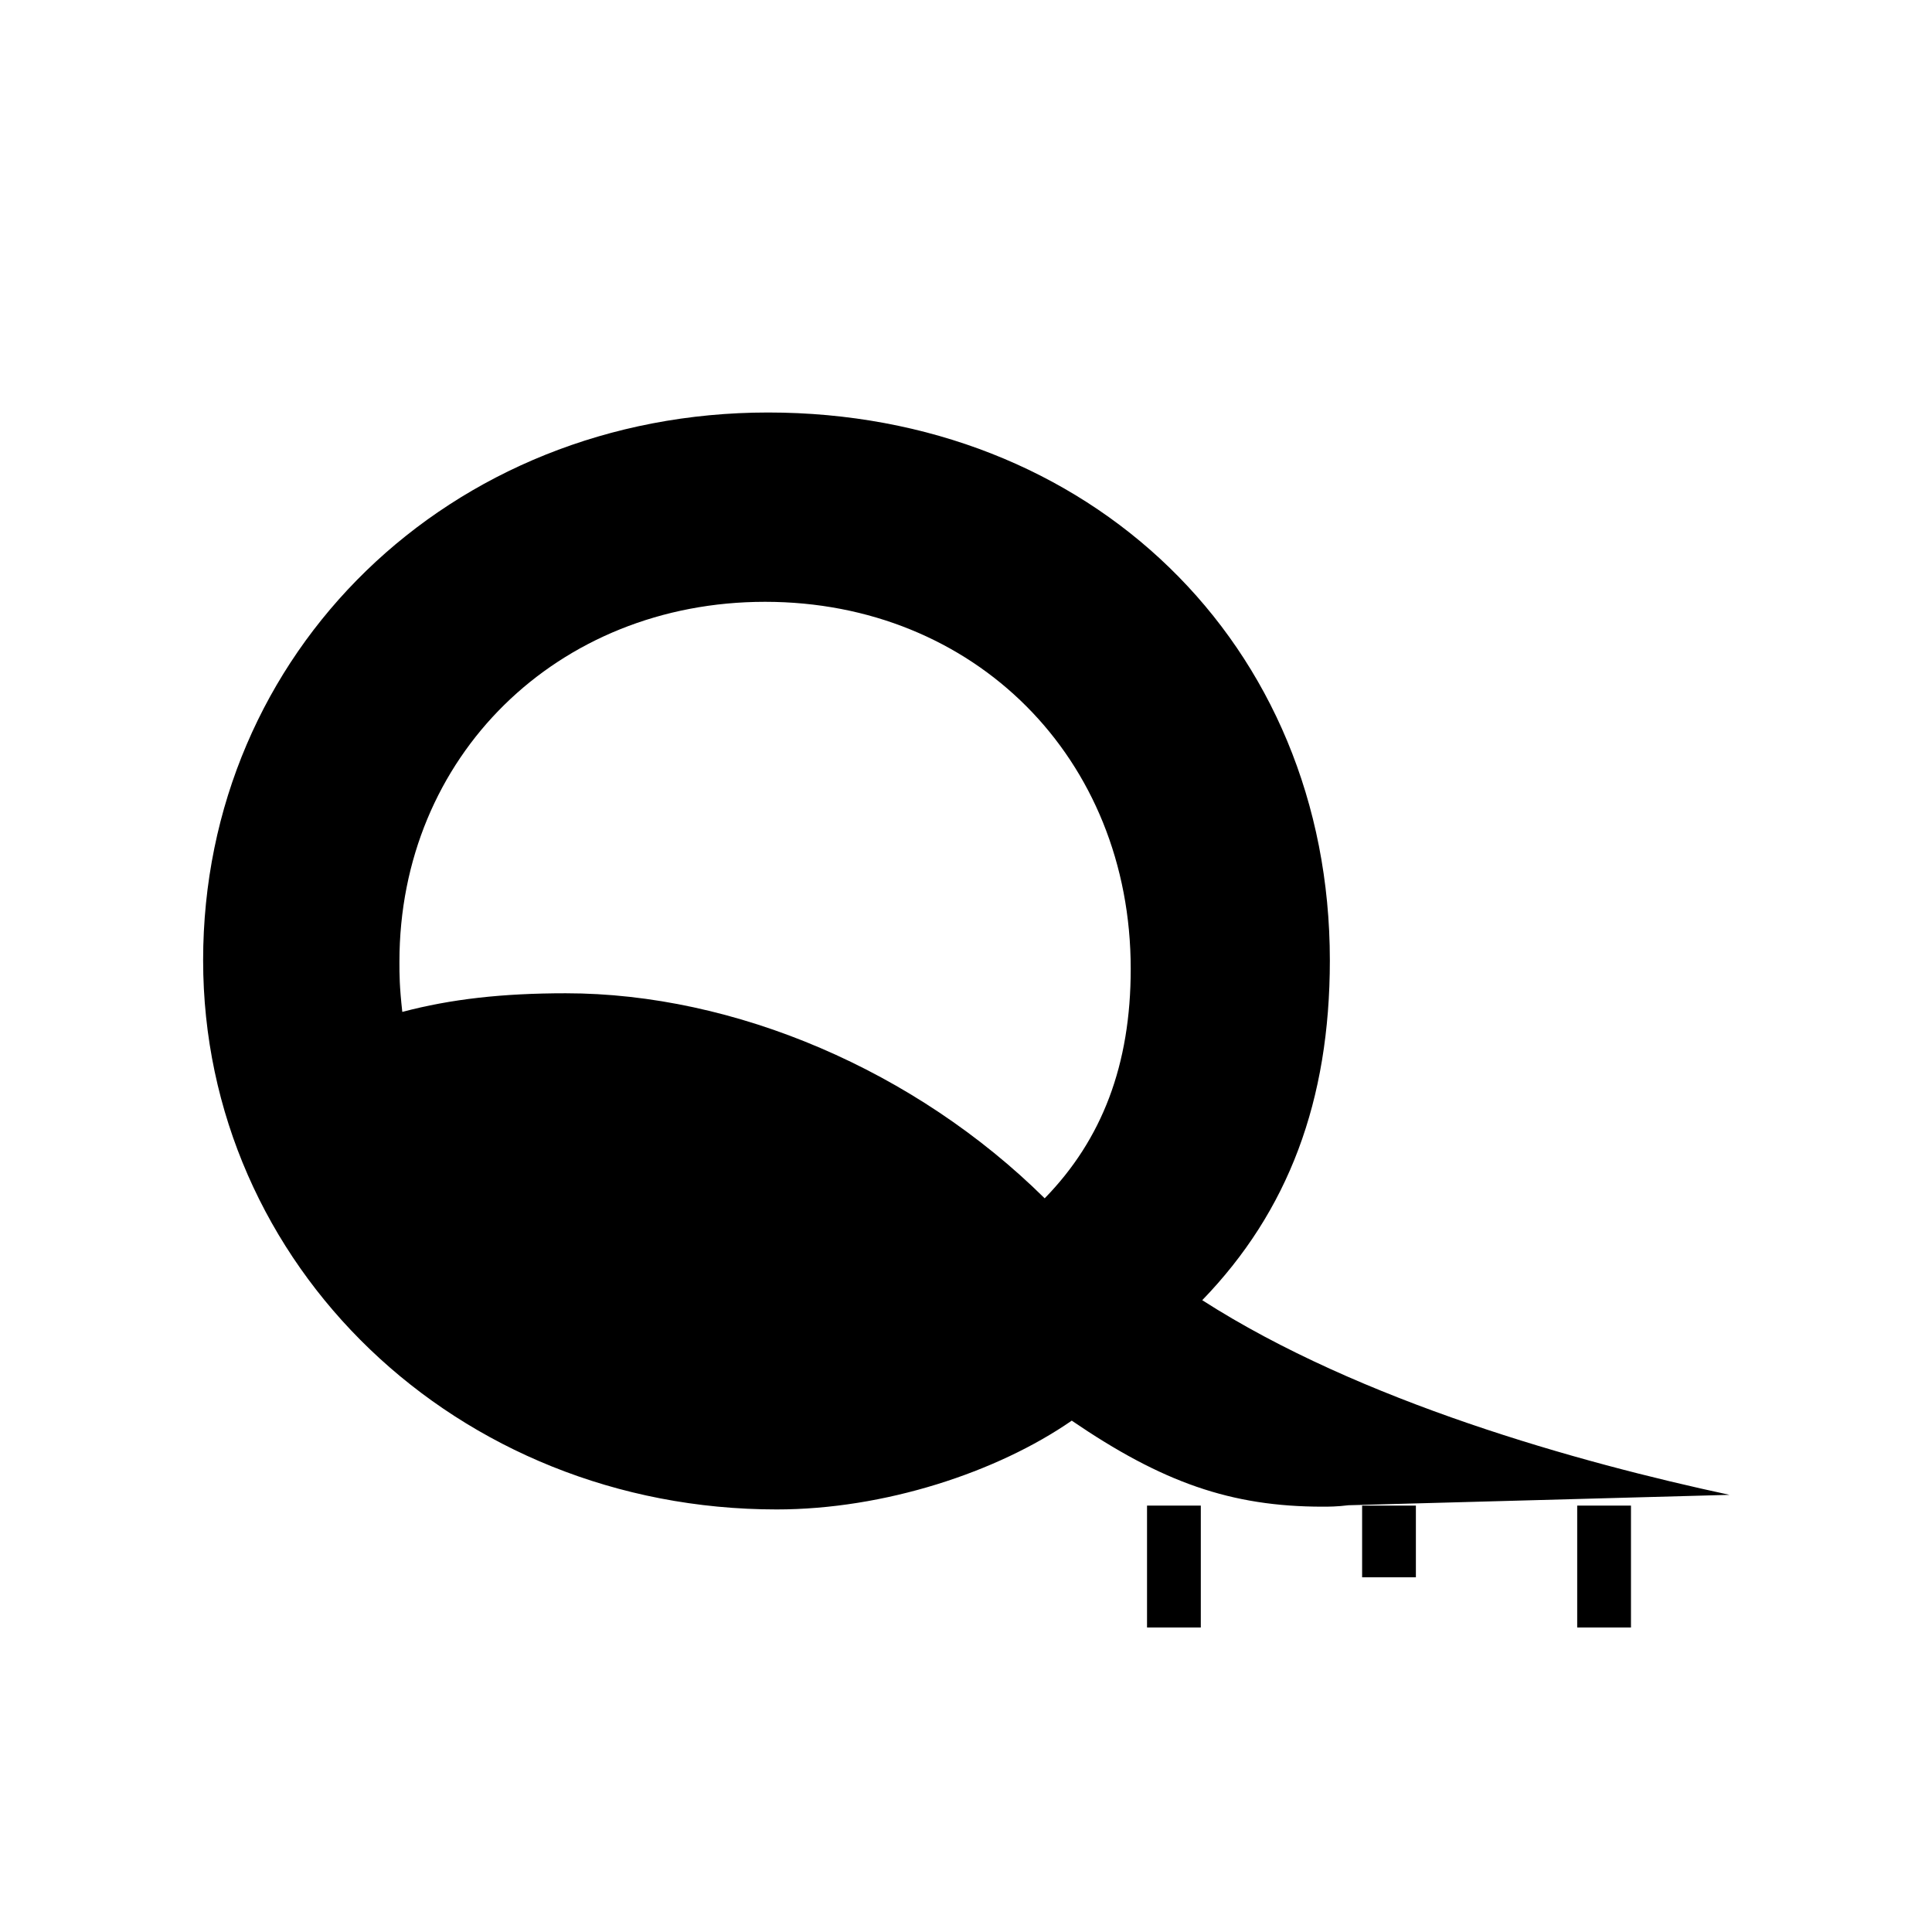
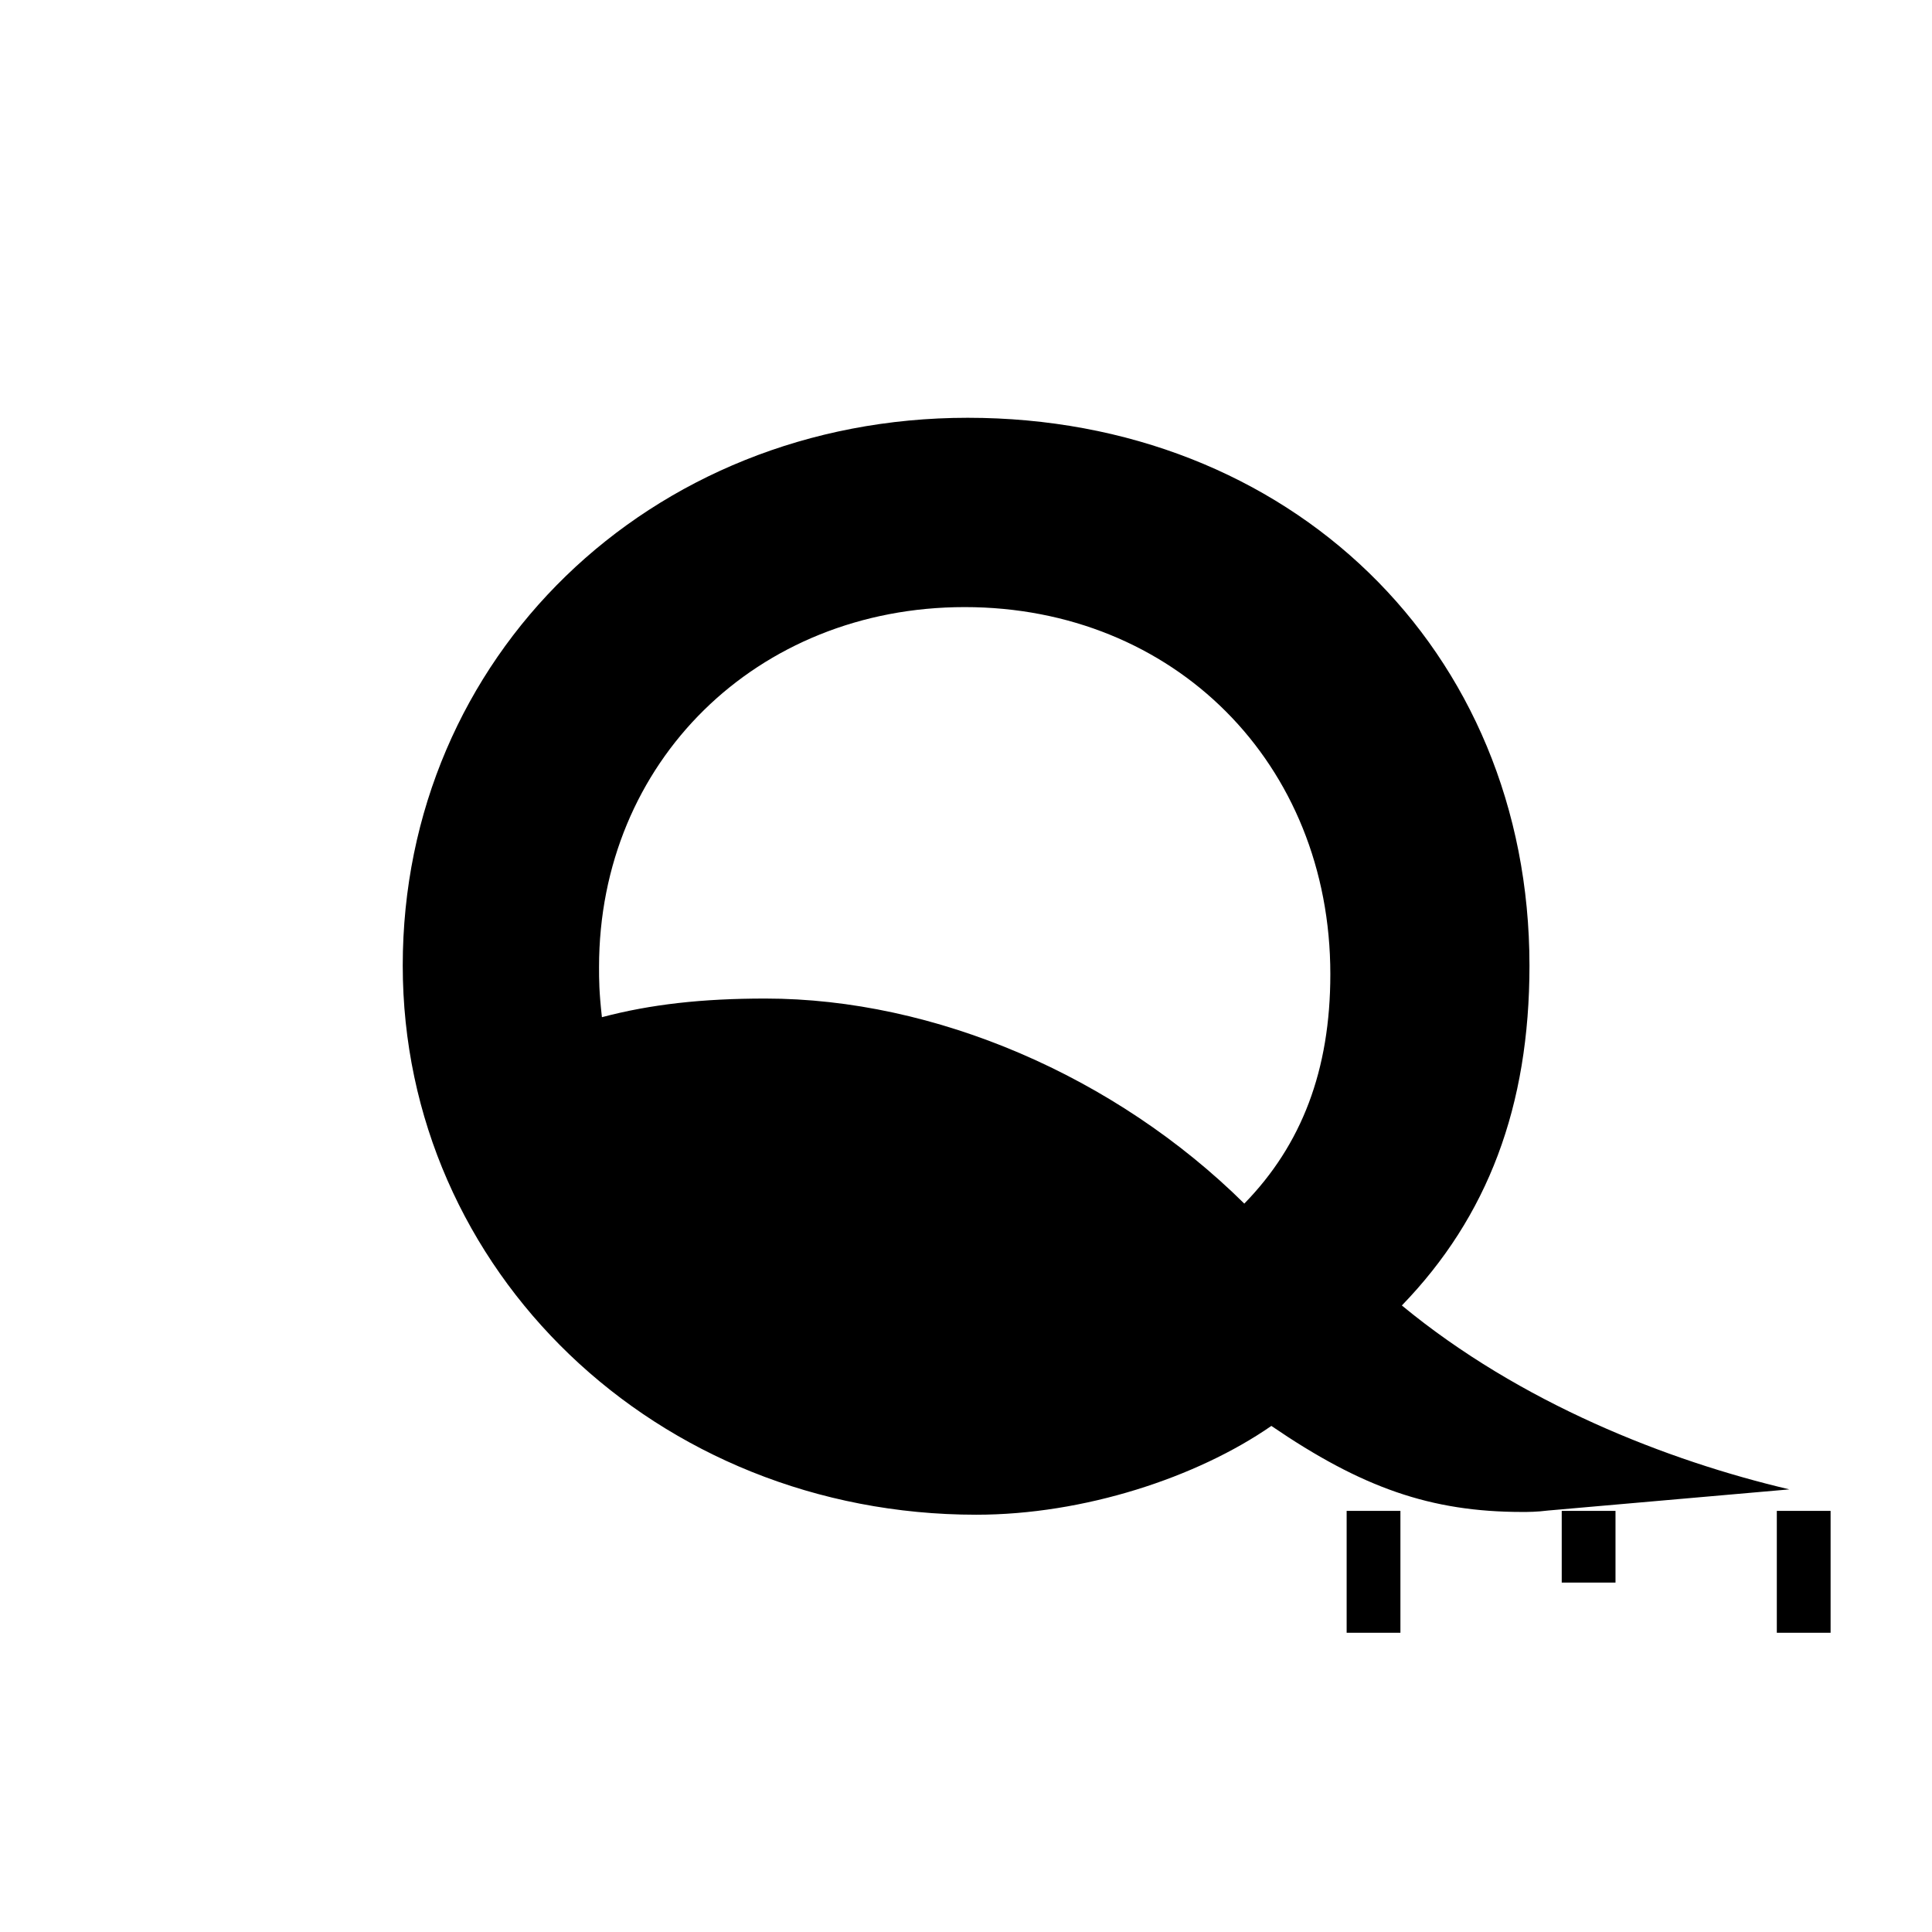
<svg xmlns="http://www.w3.org/2000/svg" width="512" height="512" viewBox="0 0 512 512">
  <rect width="512" height="512" fill="#ffffff" />
-   <g transform="translate(-1294.4 -334.4) scale(9.5)">
-     <path fill-rule="evenodd" d="M 184.5,76.9 c -4.2,-0.9 -10.3,-2.6 -14.71,-5.43 2.4,-2.48 3.56,-5.56 3.56,-9.48 0,-8.84 -6.711,-15.283 -15.671,-15.283 -8.88,0 -15.76,6.68 -15.76,15.28 0,8.52 7.08,15.32 16,15.32 3,0 6.151,-1.037 8.231,-2.477 2.52,1.72 4.44,2.4 7,2.4 0.16,0 0.4,0 0.72,-0.04 z M 165.395,68.628 c -3.6,-3.56 -8.64,-5.72 -13.36,-5.72 -1.76,0 -3.2,0.16 -4.56,0.52 -0.08,-0.72 -0.08,-1.04 -0.08,-1.4 0,-5.72 4.4,-10.04 10.2,-10.04 5.84,0 10.2,4.36 10.2,10.24 0,2.68 -0.8,4.76 -2.4,6.4 z" fill="#000000" />
+   <g transform="translate(-1241.5 -333) scale(9.5)">
+     <path fill-rule="evenodd" d="M 180.6,76.6 c -3.4,-0.8 -7.5,-2.4 -10.81,-5.13 2.4,-2.48 3.56,-5.56 3.56,-9.48 0,-8.84 -6.711,-15.283 -15.671,-15.283 -8.88,0 -15.76,6.68 -15.76,15.28 0,8.52 7.08,15.32 16,15.32 3,0 6.151,-1.037 8.231,-2.477 2.52,1.72 4.44,2.4 7,2.4 0.16,0 0.4,0 0.72,-0.04 z M 165.395,68.628 c -3.6,-3.56 -8.64,-5.72 -13.36,-5.72 -1.76,0 -3.2,0.16 -4.56,0.52 -0.08,-0.72 -0.08,-1.04 -0.08,-1.4 0,-5.72 4.4,-10.04 10.2,-10.04 5.84,0 10.2,4.36 10.2,10.24 0,2.68 -0.8,4.76 -2.4,6.4 z" fill="#000000" />
    <path d="M 169.000 77.200 L 169.000 80.600" stroke="#000000" stroke-width="1.5" />
    <path d="M 175.000 77.200 L 175.000 79.200" stroke="#000000" stroke-width="1.5" />
    <path d="M 181.000 77.200 L 181.000 80.600" stroke="#000000" stroke-width="1.5" />
  </g>
</svg>
